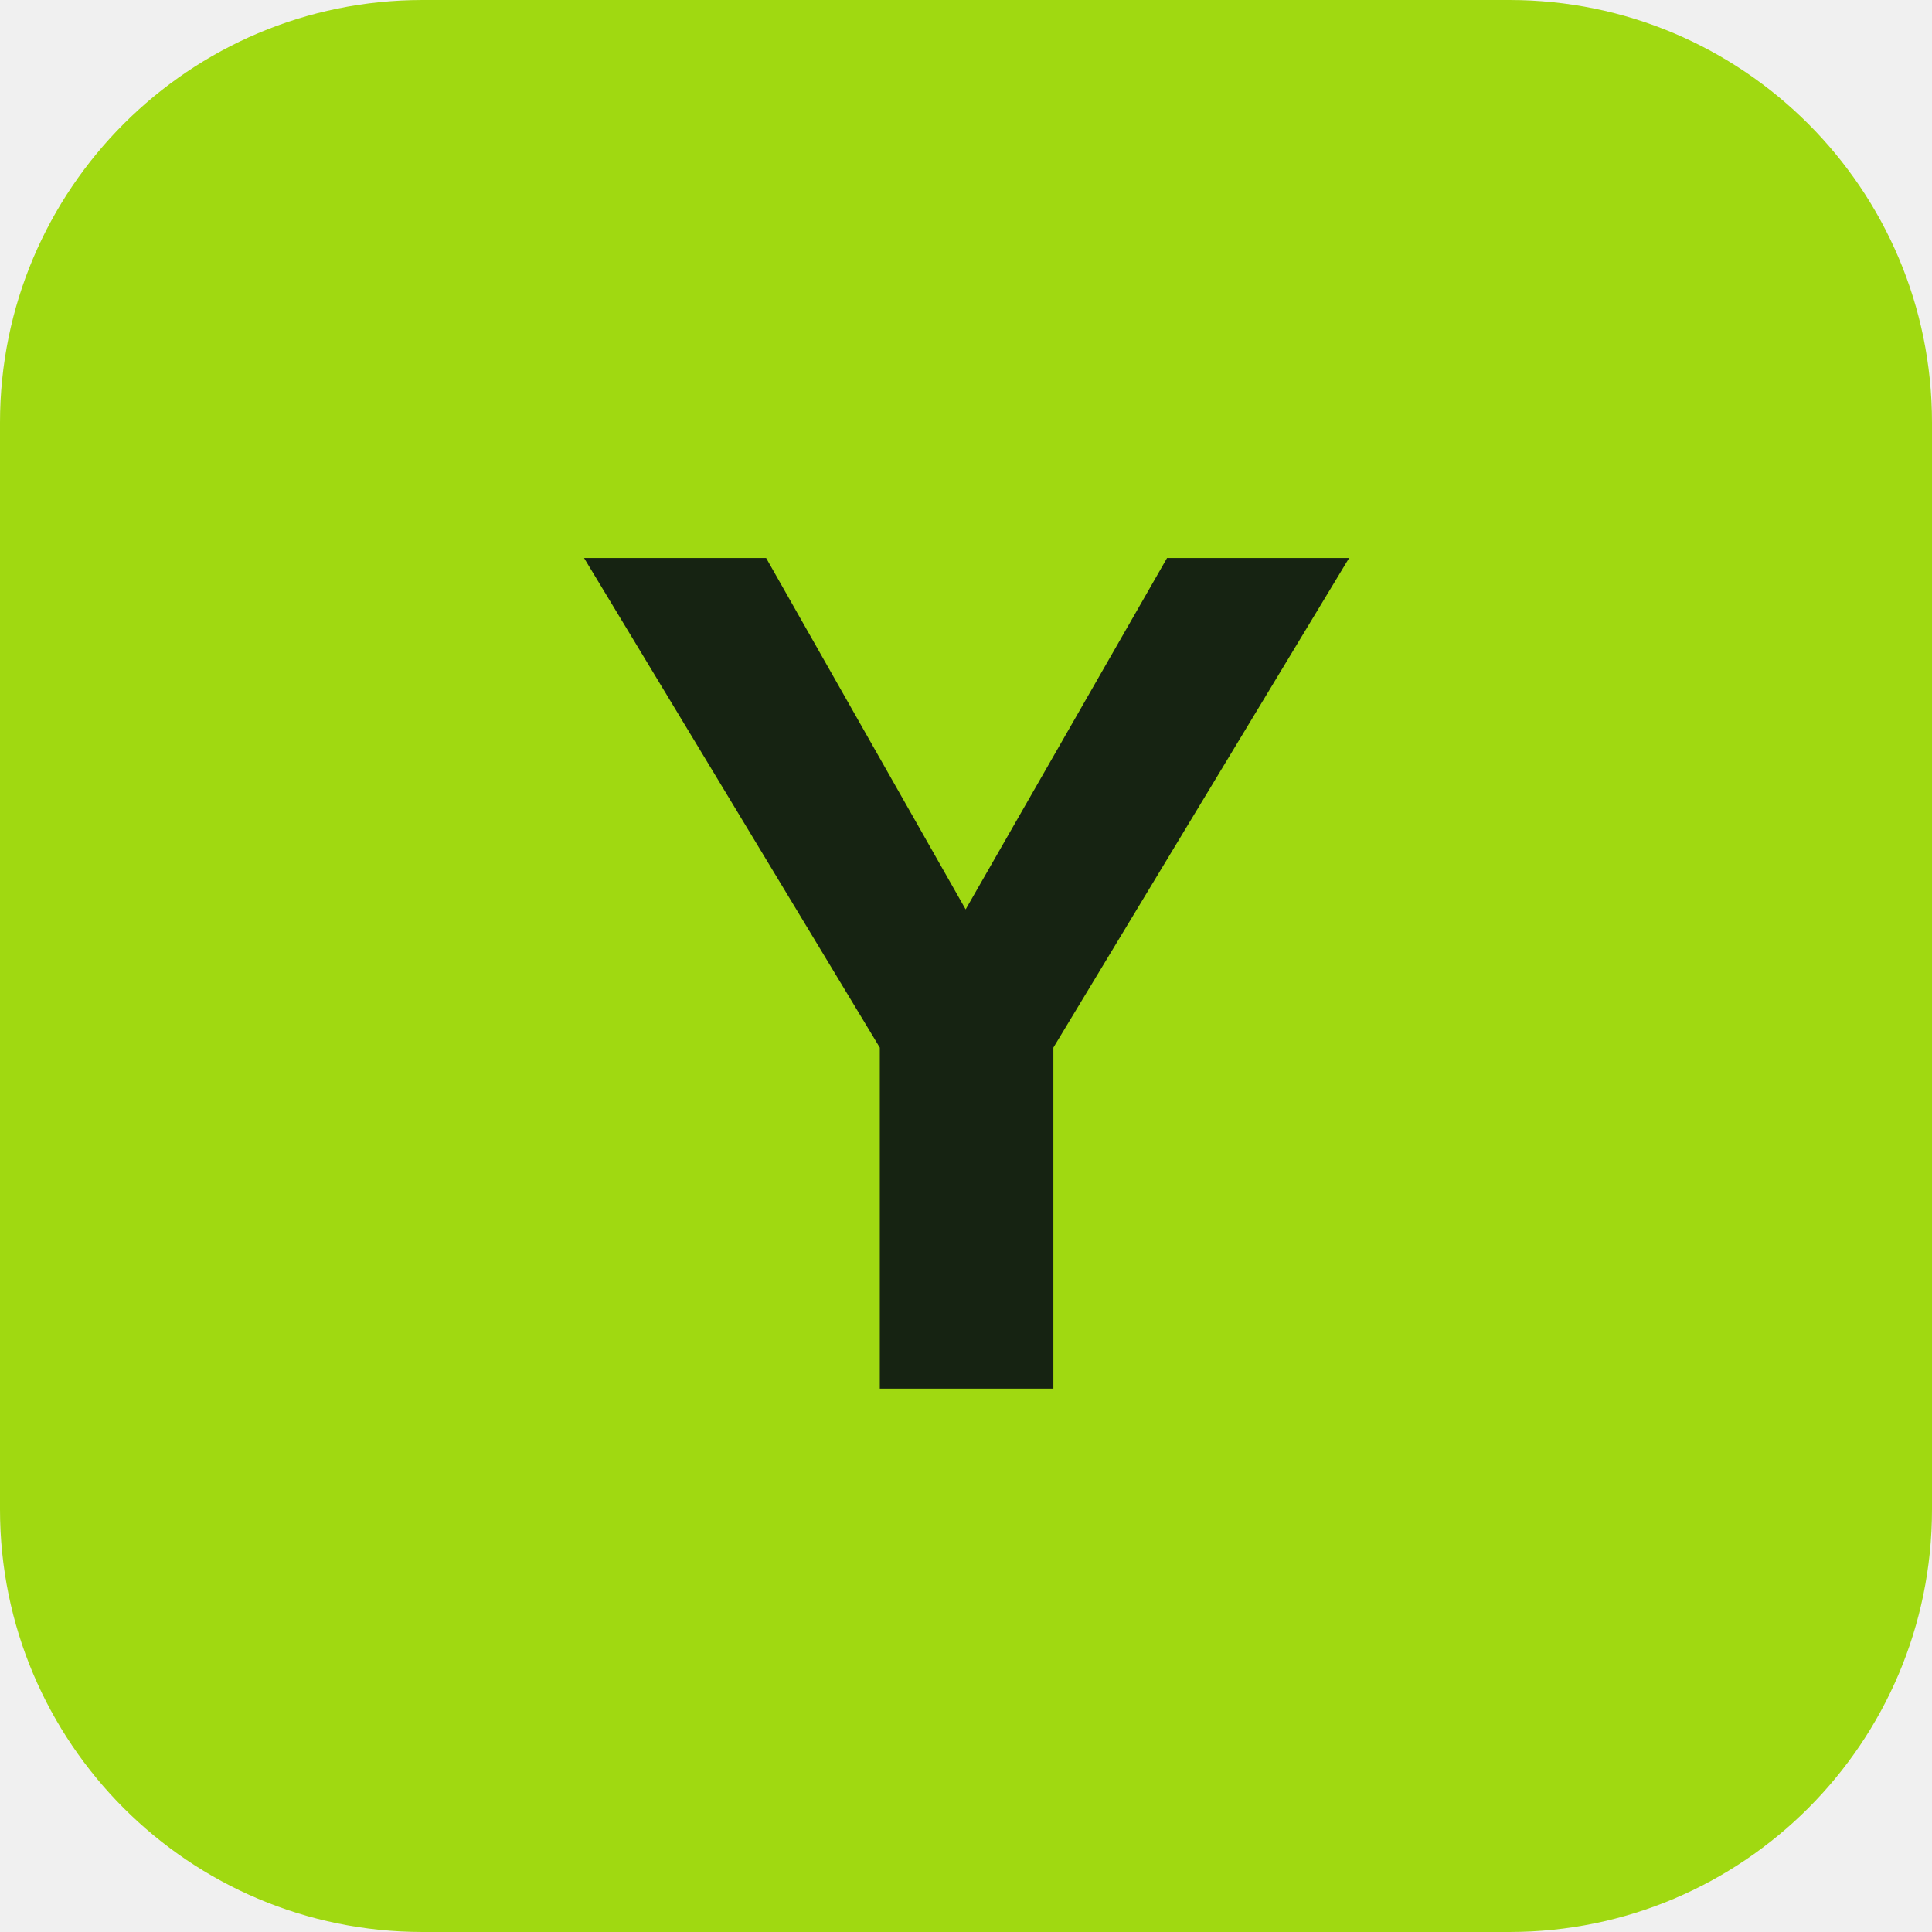
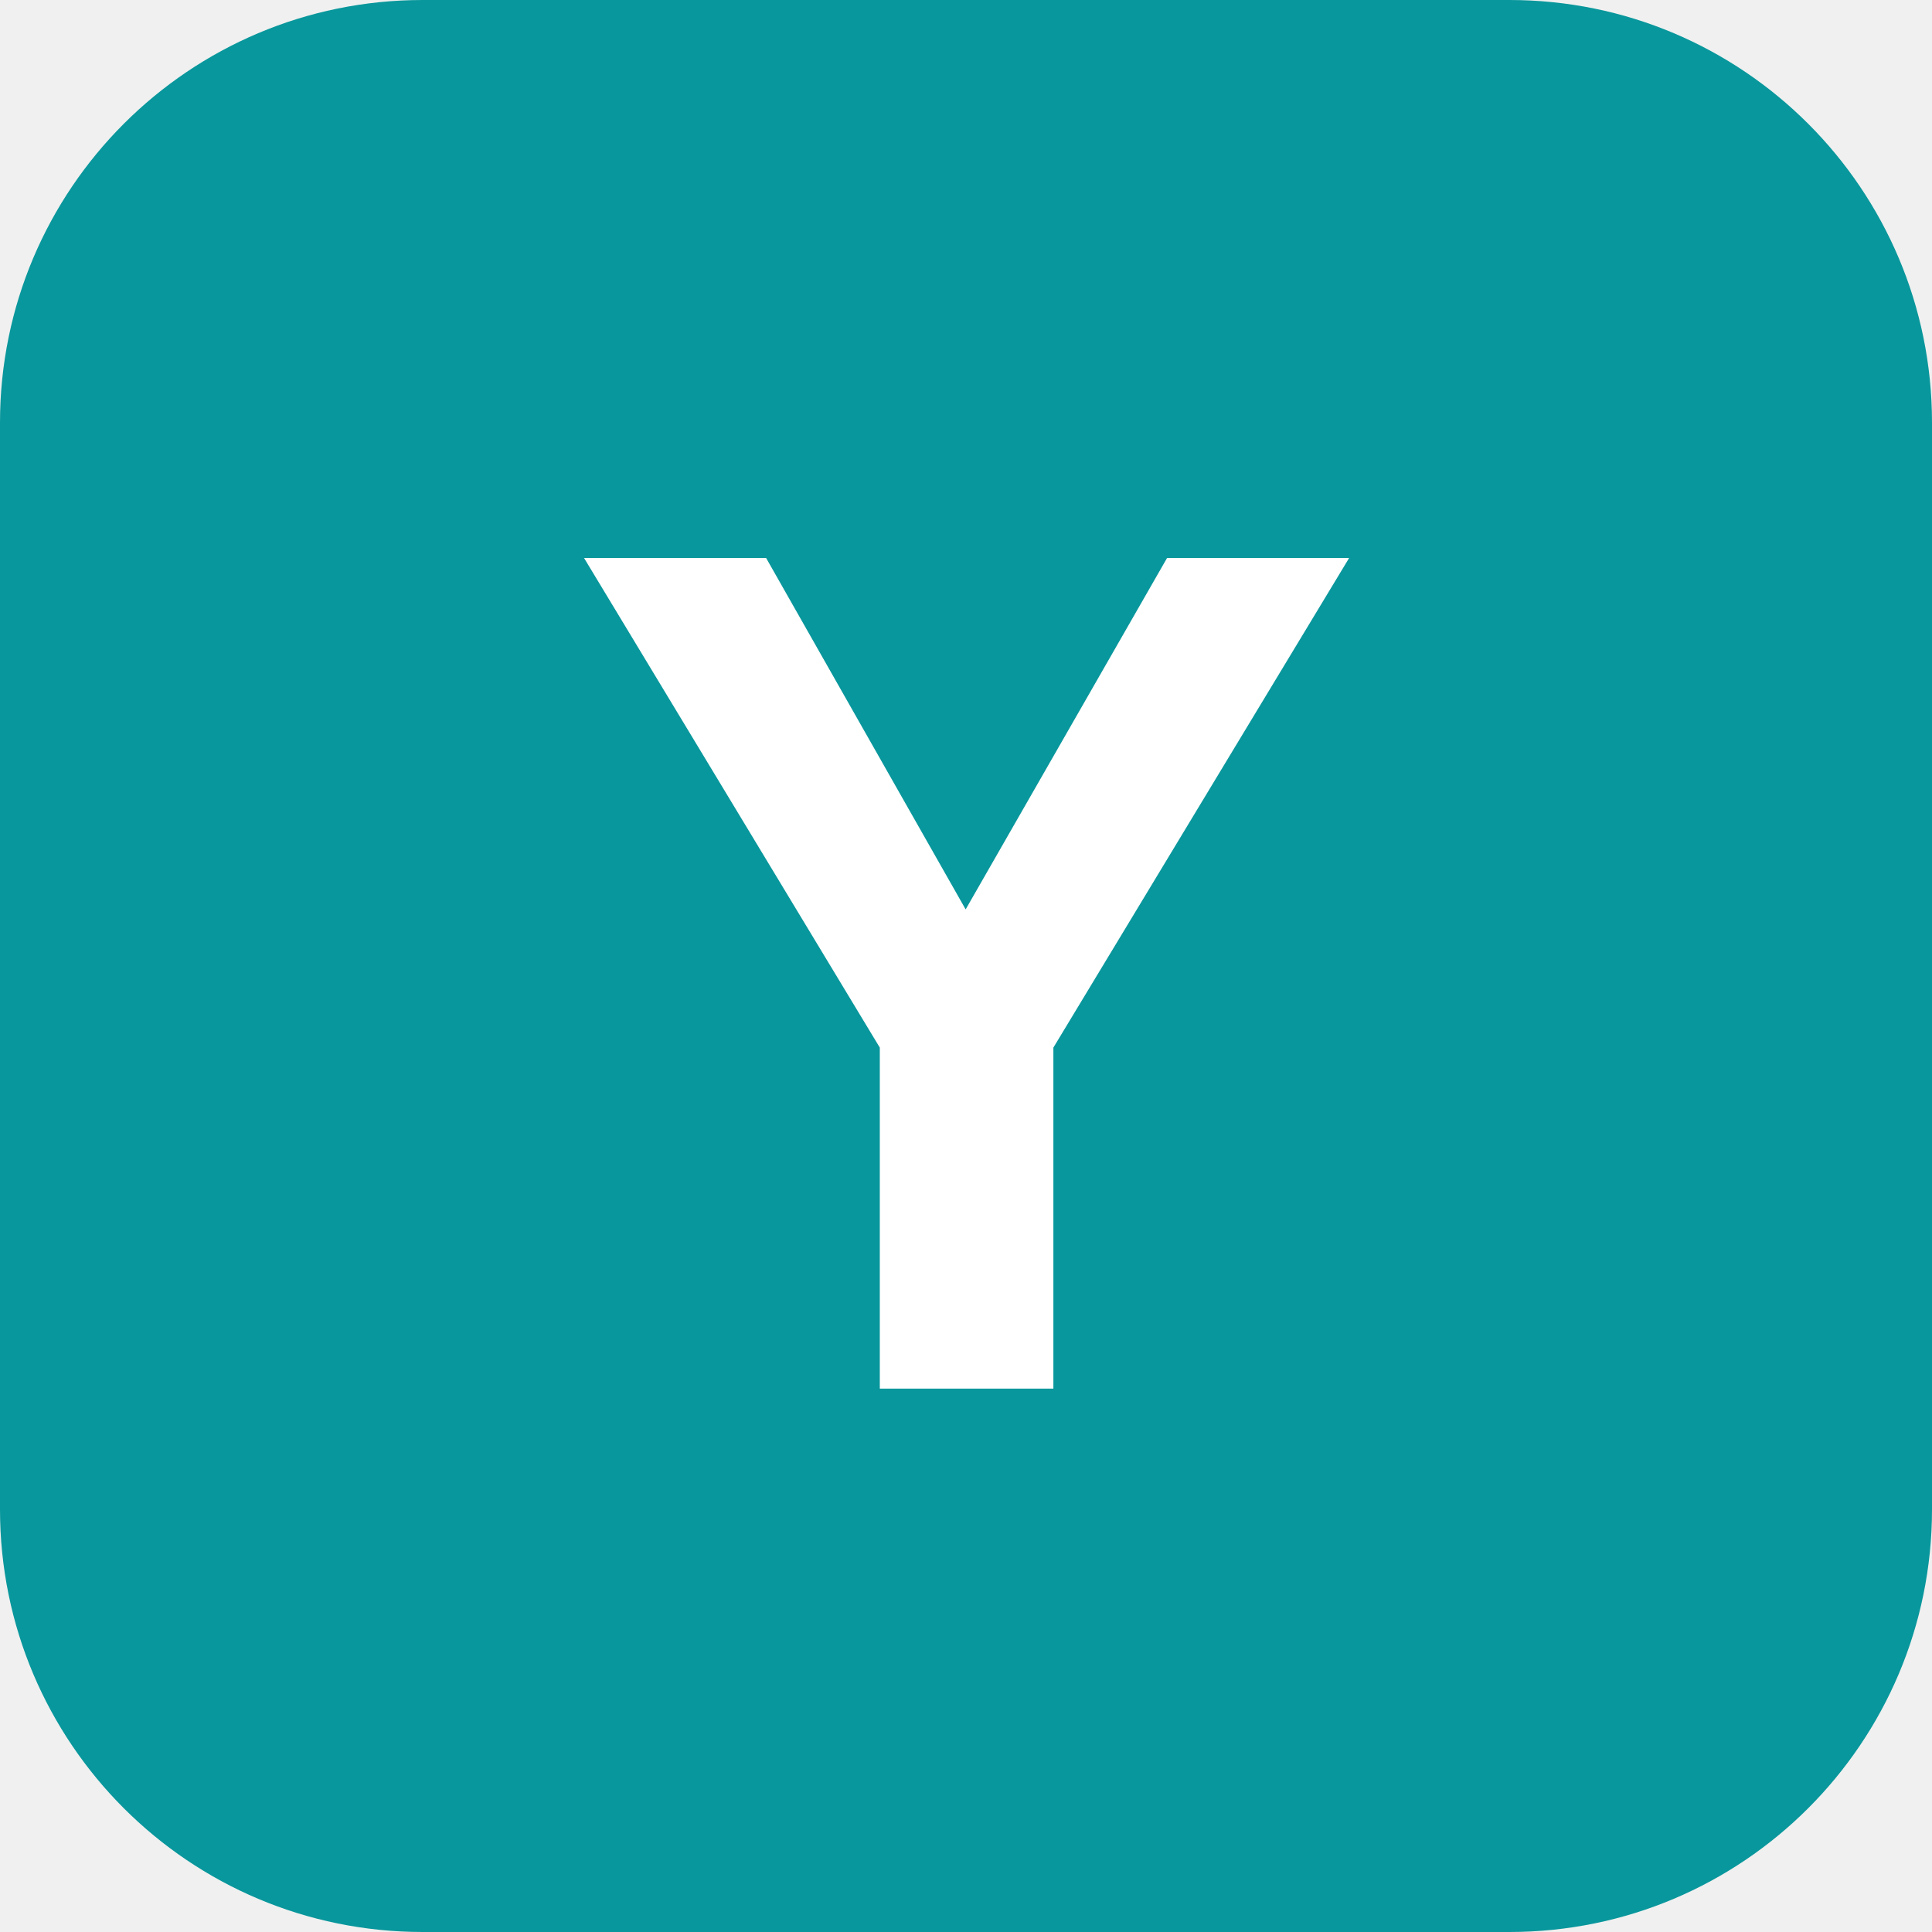
<svg xmlns="http://www.w3.org/2000/svg" viewBox="0 0 64 64">
-   <rect width="64" height="64" rx="14" fill="#A0D911" />
-   <text x="32" y="46" text-anchor="middle" font-family="Arial, Helvetica, sans-serif" font-weight="900" font-size="40" fill="#162312">Y</text>
+   <rect width="64" height="64" rx="14" fill="#08979C" />
+   <text x="32" y="46" text-anchor="middle" font-family="Arial, Helvetica, sans-serif" font-weight="900" font-size="40" fill="#FFFFFF">Y</text>
</svg>
